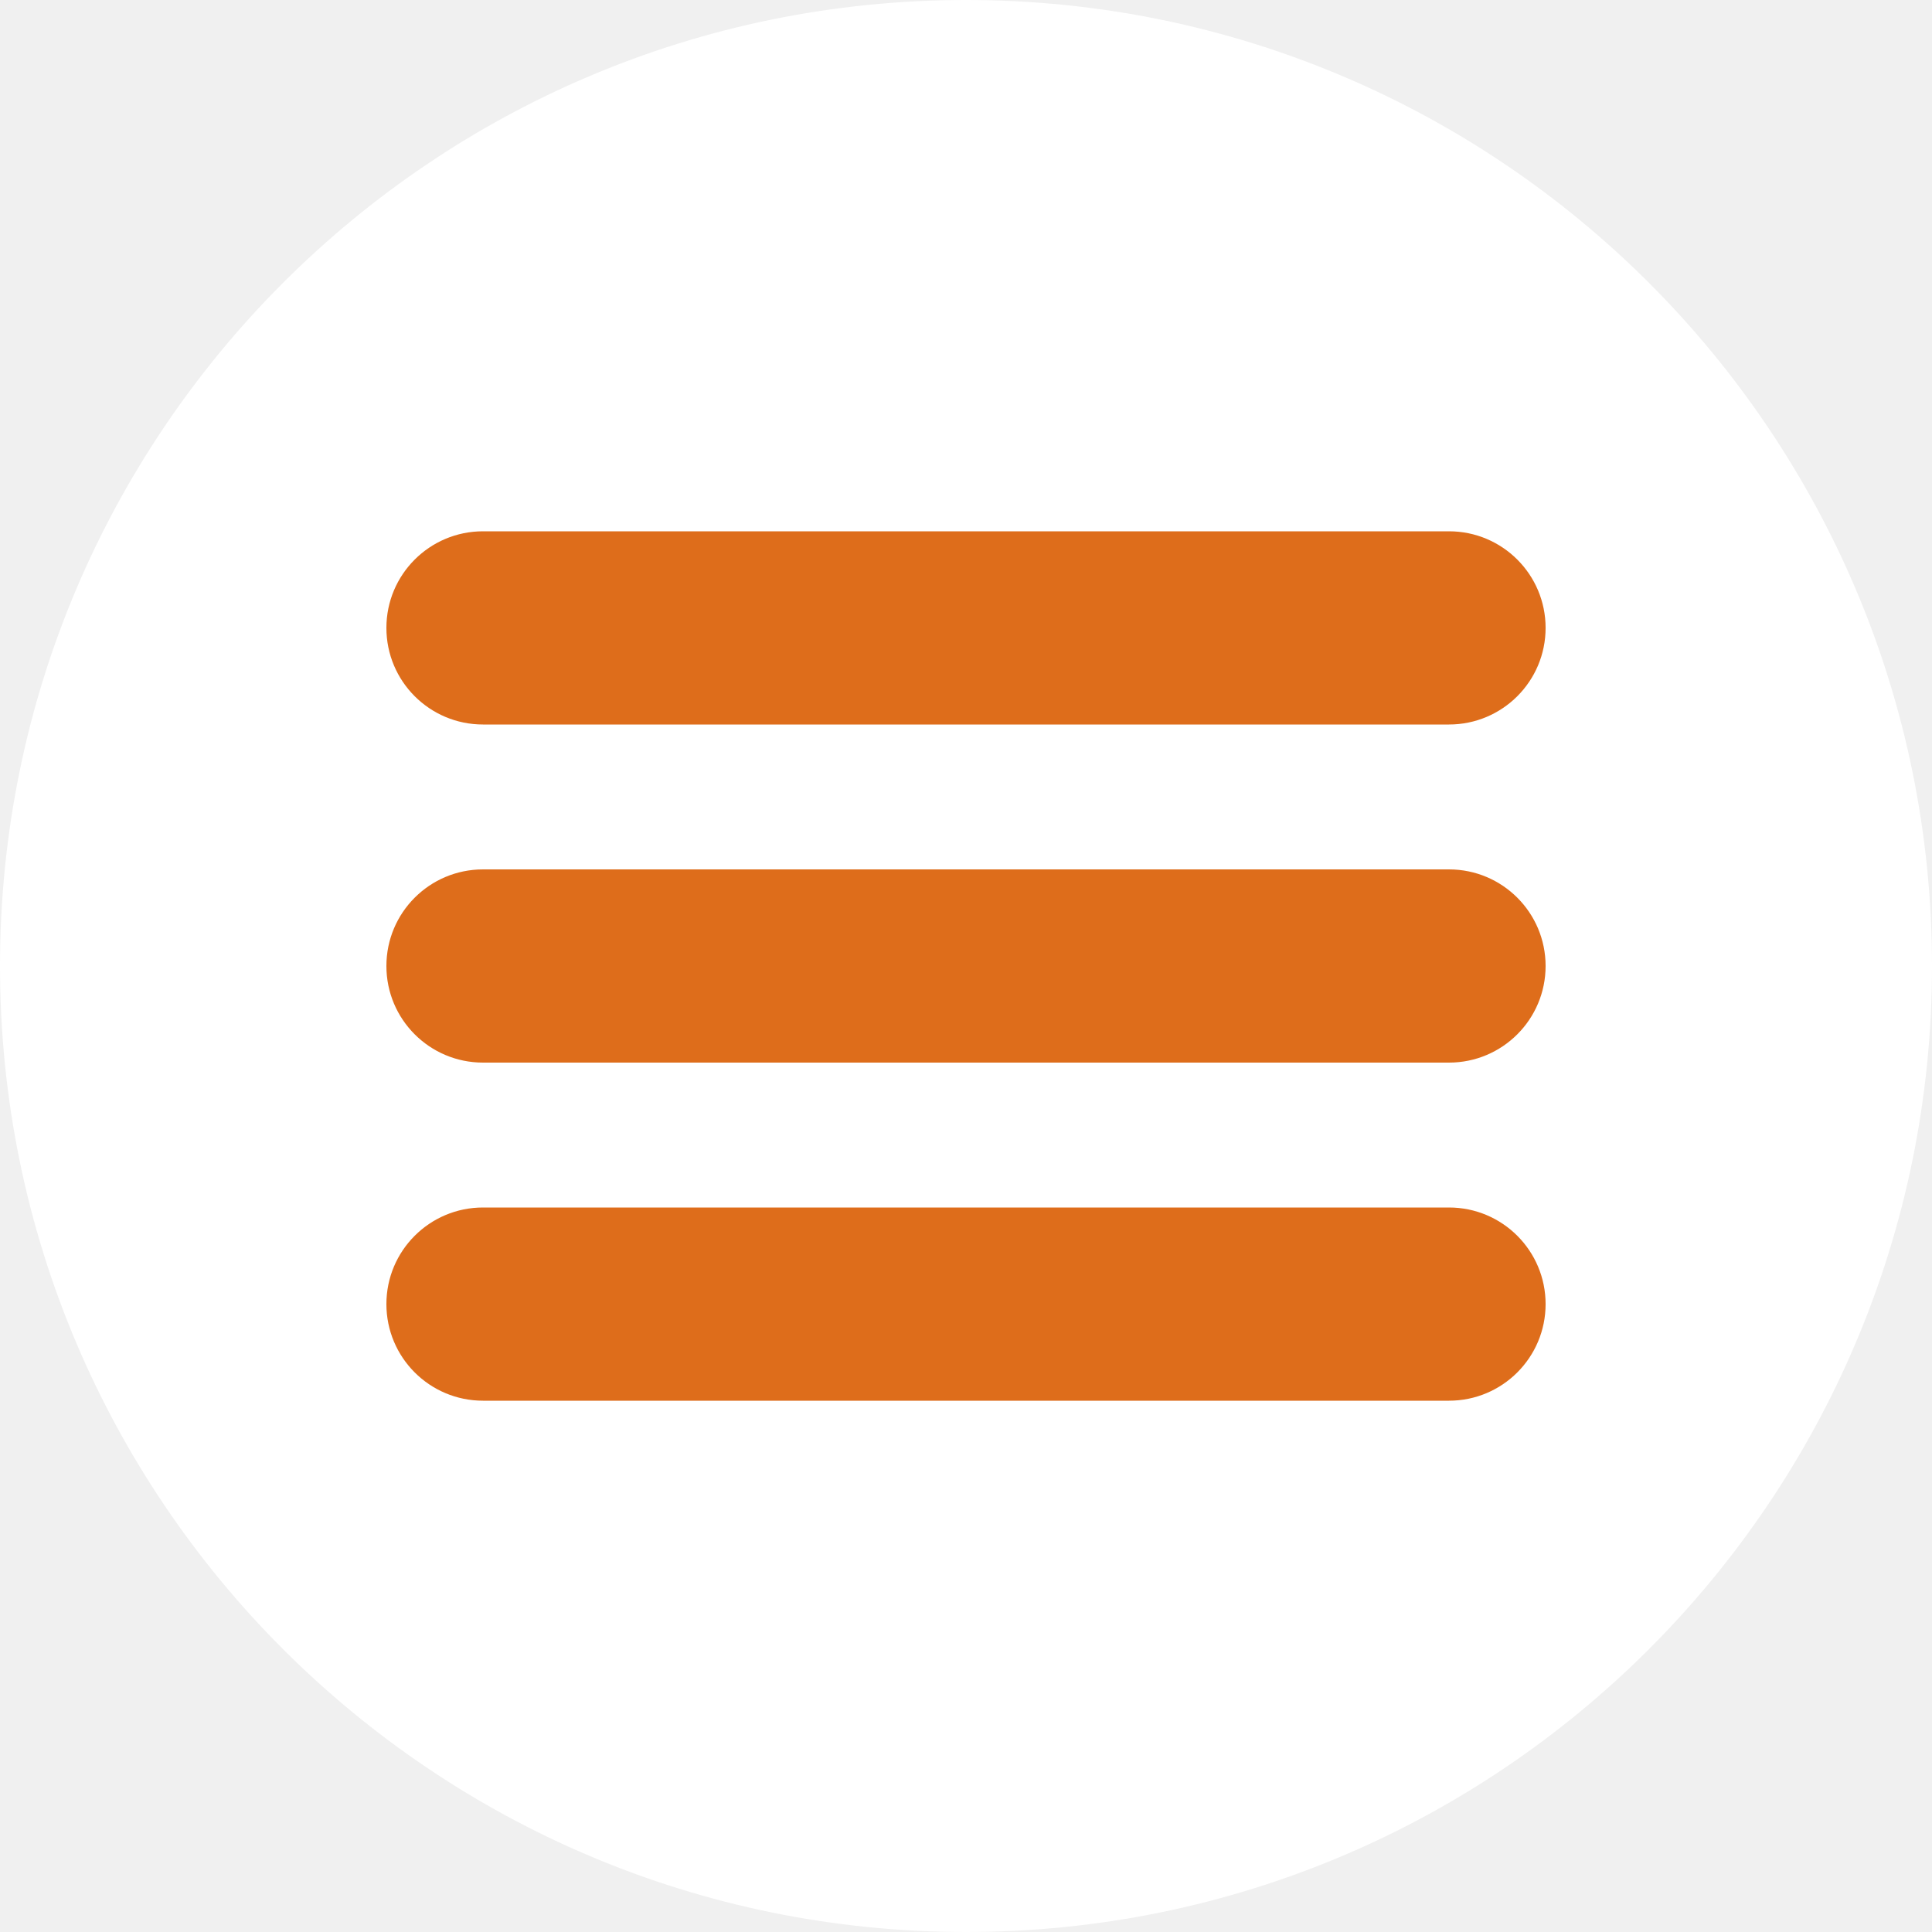
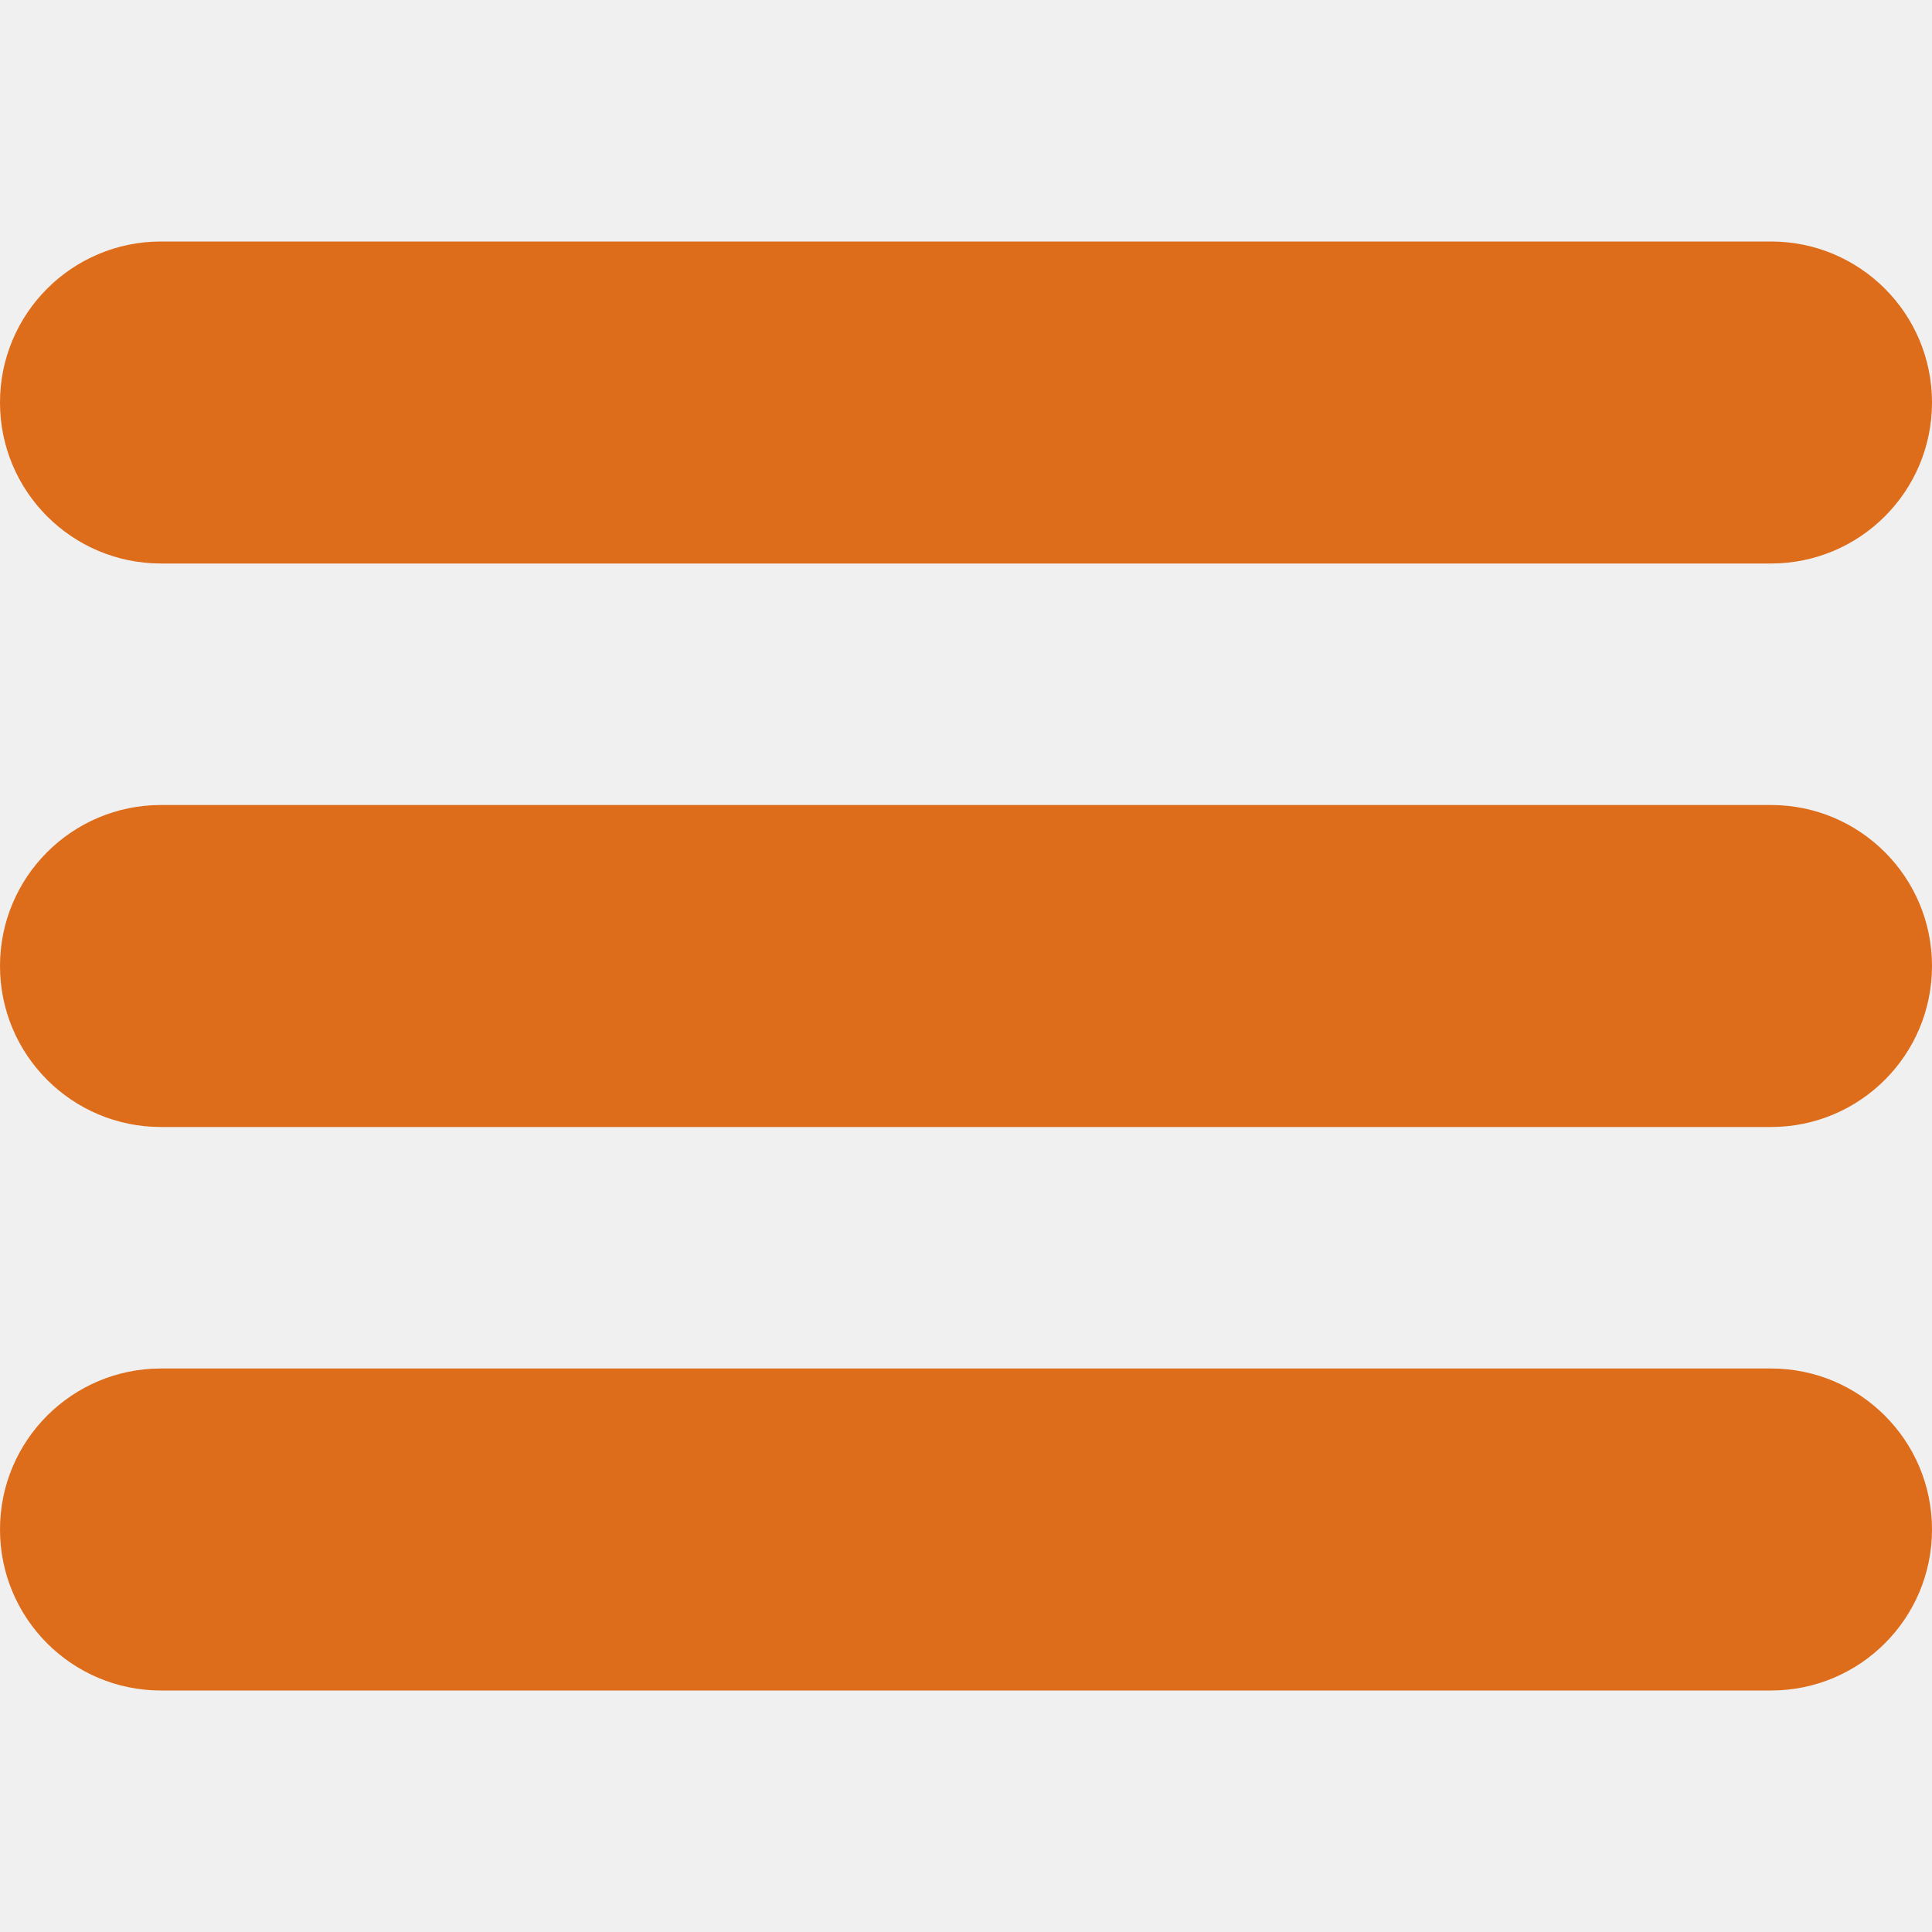
- <svg xmlns="http://www.w3.org/2000/svg" width="40" height="40" viewBox="0 0 40 40" fill="none">
-   <circle cx="20" cy="20" r="20" fill="white" />
-   <path fill-rule="evenodd" clip-rule="evenodd" d="M8 13C8 11.895 8.895 11 10 11H30C31.105 11 32 11.895 32 13C32 14.105 31.105 15 30 15H10C8.895 15 8 14.105 8 13ZM8 27C8 25.895 8.895 25 10 25H30C31.105 25 32 25.895 32 27C32 28.105 31.105 29 30 29H10C8.895 29 8 28.105 8 27ZM10 18C8.895 18 8 18.895 8 20C8 21.105 8.895 22 10 22H30C31.105 22 32 21.105 32 20C32 18.895 31.105 18 30 18H10Z" fill="#DE6D1B" />
+ <svg xmlns="http://www.w3.org/2000/svg" width="24" height="24" viewBox="0 0 24 18" fill="none">
+   <path fill-rule="evenodd" clip-rule="evenodd" d="M0 2C0 0.895 0.895 0 2 0H22C23.105 0 24 0.895 24 2C24 3.105 23.105 4 22 4H2C0.895 4 0 3.105 0 2ZM0 16C0 14.895 0.895 14 2 14H22C23.105 14 24 14.895 24 16C24 17.105 23.105 18 22 18H2C0.895 18 0 17.105 0 16ZM2 7C0.895 7 0 7.895 0 9C0 10.105 0.895 11 2 11H22C23.105 11 24 10.105 24 9C24 7.895 23.105 7 22 7H2Z" fill="#DE6D1B" />
</svg>
